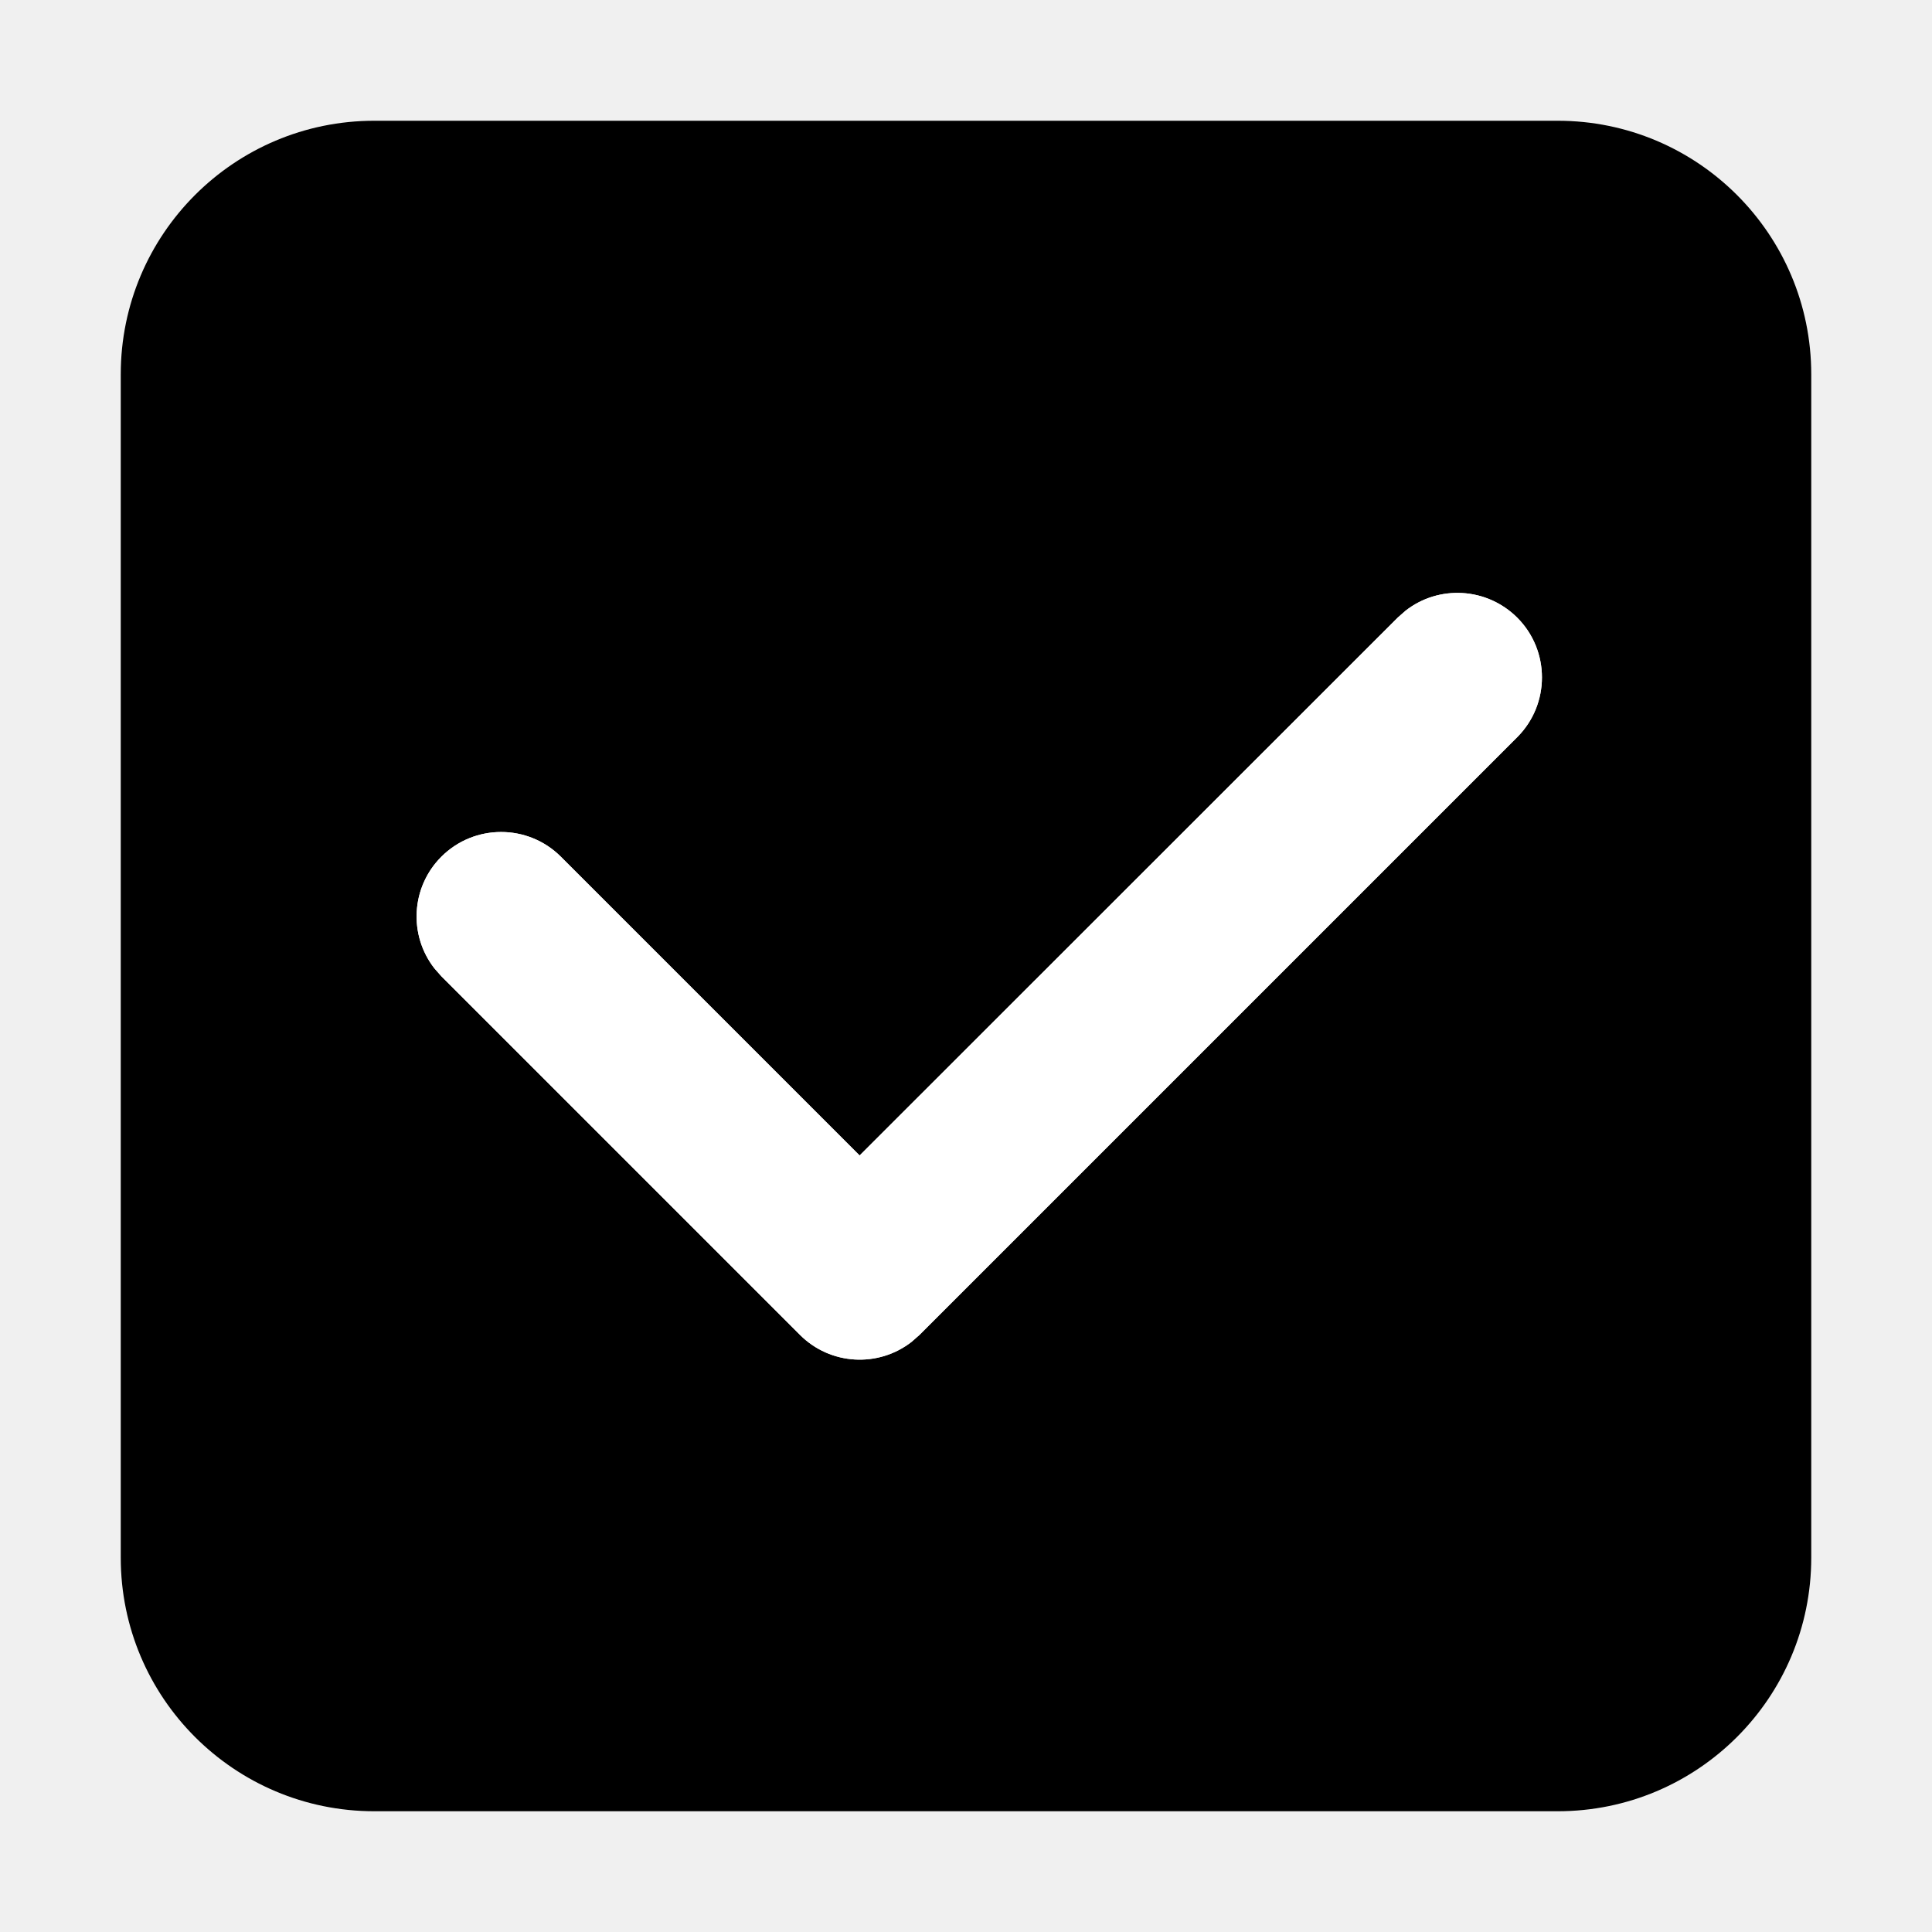
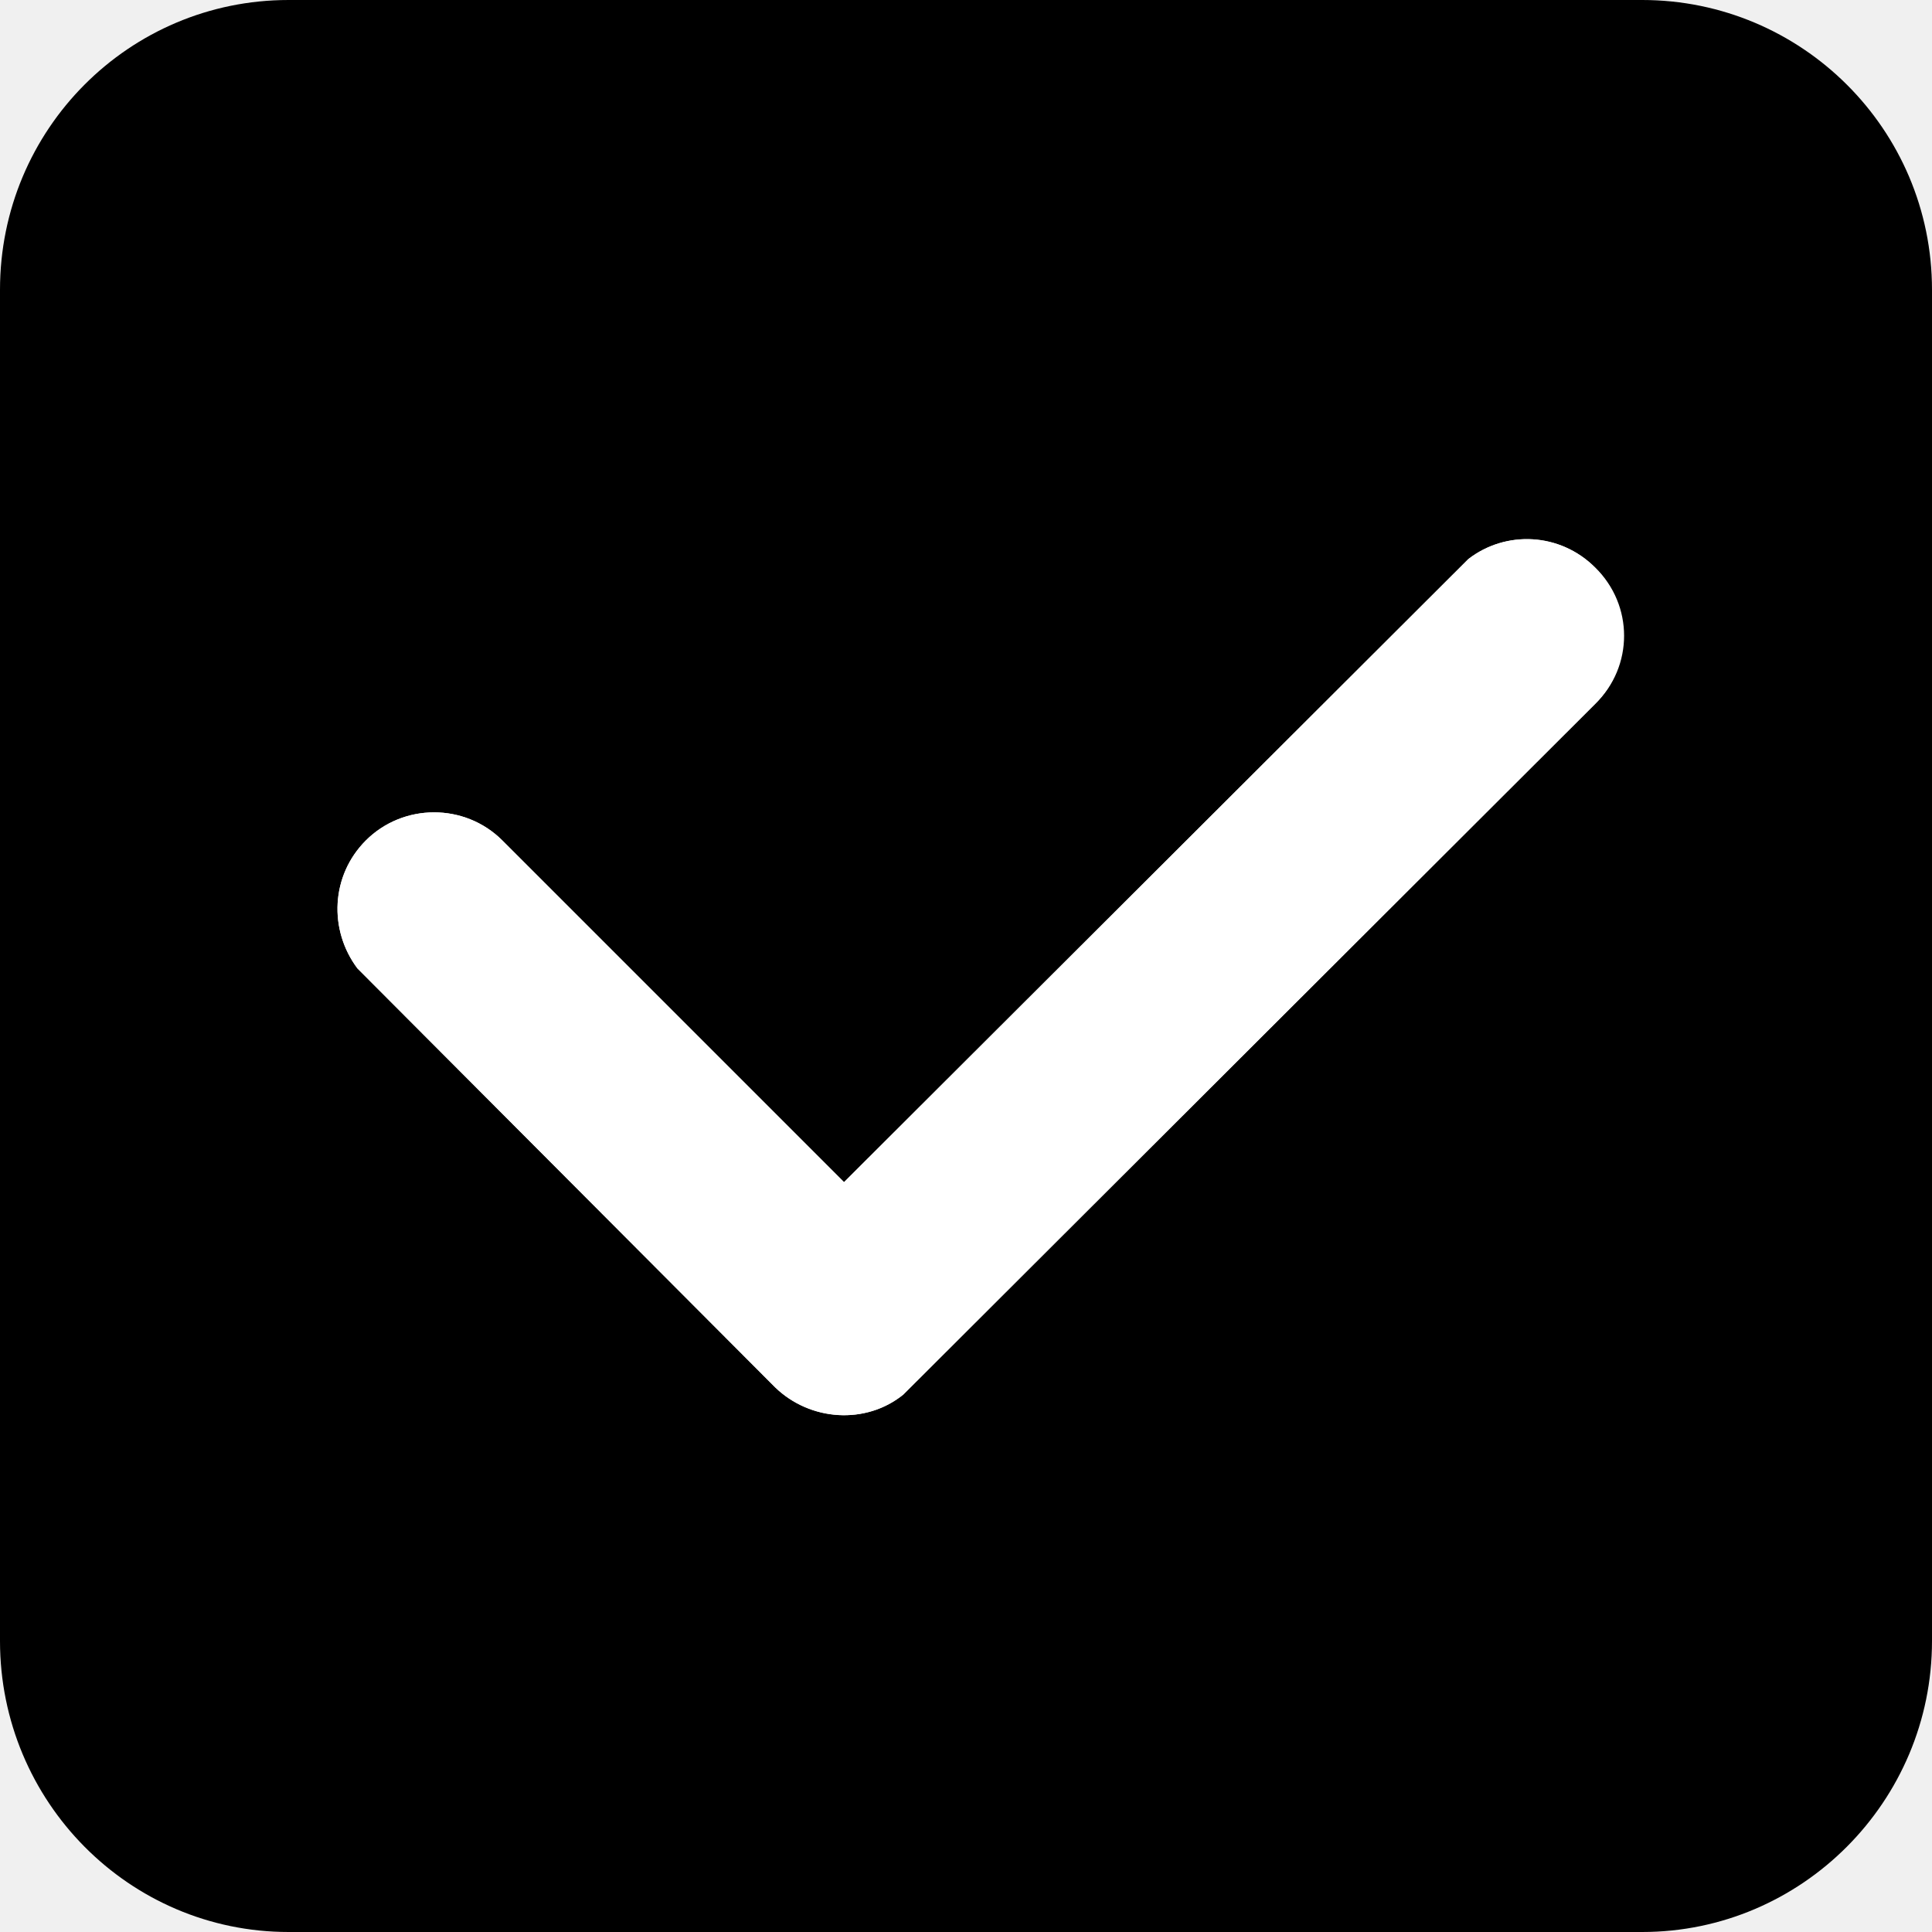
- <svg xmlns="http://www.w3.org/2000/svg" viewBox="0 0 16 16" version="1.1">
-   <g id="CheckBox复选框/中尺寸/无文本/选中/默认" stroke="none" stroke-width="1">
-     <path d="M12.9,1 C14.06,1 15,1.94 15,3.1 L15,12.9 C15,14.06 14.06,15 12.9,15 L3.1,15 C1.94,15 1,14.06 1,12.9 L1,3.1 C1,1.94 1.94,1 3.1,1 L12.9,1 Z M12.565,5.115 C12.312,4.863 11.915,4.843 11.641,5.057 L11.575,5.115 L7.119,9.569 L4.645,7.095 C4.372,6.822 3.928,6.822 3.655,7.095 C3.403,7.347 3.383,7.744 3.597,8.019 L3.655,8.085 L6.625,11.055 C6.877,11.307 7.274,11.327 7.549,11.113 L7.615,11.055 L12.565,6.105 C12.838,5.832 12.838,5.388 12.565,5.115 Z" id="形状备份" />
-     <path d="M12.565,5.115 C12.312,4.863 11.915,4.843 11.641,5.057 L11.575,5.115 L7.119,9.569 L4.645,7.095 C4.372,6.822 3.928,6.822 3.655,7.095 C3.403,7.347 3.383,7.744 3.597,8.019 L3.655,8.085 L6.625,11.055 C6.877,11.307 7.274,11.327 7.549,11.113 L7.615,11.055 L12.565,6.105 C12.838,5.832 12.838,5.388 12.565,5.115 Z" id="路径" fill="#FFFFFF" />
+ <svg xmlns="http://www.w3.org/2000/svg" width="16" height="16" viewBox="0 0 16 16" fill="none">
+   <defs>
+     <clipPath id="clip164_69300">
+       <rect id="checked-sur" width="16" height="16" fill="white" fill-opacity="0" />
+     </clipPath>
+   </defs>
+   <g clip-path="url(#clip164_69300)">
+     <path id="形状备份" d="M13.6 0C14.92 0 16 1.07 16 2.4L16 13.59C16 14.92 14.92 16 13.6 16L2.39 16C1.07 16 0 14.92 0 13.59L0 2.4C0 1.07 1.07 0 2.39 0L13.6 0ZM13.21 4.7C12.92 4.41 12.47 4.39 12.16 4.63L6.99 9.79L4.16 6.96C3.85 6.65 3.34 6.65 3.03 6.96C2.74 7.25 2.72 7.7 2.96 8.02L6.42 11.49C6.71 11.77 7.17 11.8 7.48 11.55L13.21 5.83C13.52 5.52 13.52 5.01 13.21 4.7Z" fill="#000000" fill-opacity="1" fill-rule="nonzero" />
+     <path id="形状备份" d="M16 2.4L16 13.59C16 14.92 14.92 16 13.6 16L2.39 16C1.07 16 0 14.92 0 13.59L0 2.4C0 1.07 1.07 0 2.39 0L13.6 0C14.92 0 16 1.07 16 2.4ZM12.16 4.63L6.99 9.79L4.16 6.96C3.85 6.65 3.34 6.65 3.03 6.96C2.74 7.25 2.72 7.7 2.96 8.02L6.42 11.49C6.71 11.77 7.17 11.8 7.48 11.55L13.21 5.83C13.52 5.52 13.52 5.01 13.21 4.7C12.92 4.41 12.47 4.39 12.16 4.63Z" stroke="#000000" stroke-opacity="0" stroke-width="1" />
+     <path id="路径" d="M13.21 4.7C12.92 4.41 12.47 4.39 12.16 4.63L6.99 9.79L4.16 6.96C3.85 6.65 3.34 6.65 3.03 6.96C2.74 7.25 2.72 7.7 2.96 8.02L6.42 11.49C6.71 11.77 7.17 11.8 7.48 11.55L13.21 5.83C13.53 5.52 13.53 5.01 13.21 4.7Z" fill="#FFFFFF" fill-opacity="1" fill-rule="nonzero" />
  </g>
</svg>
